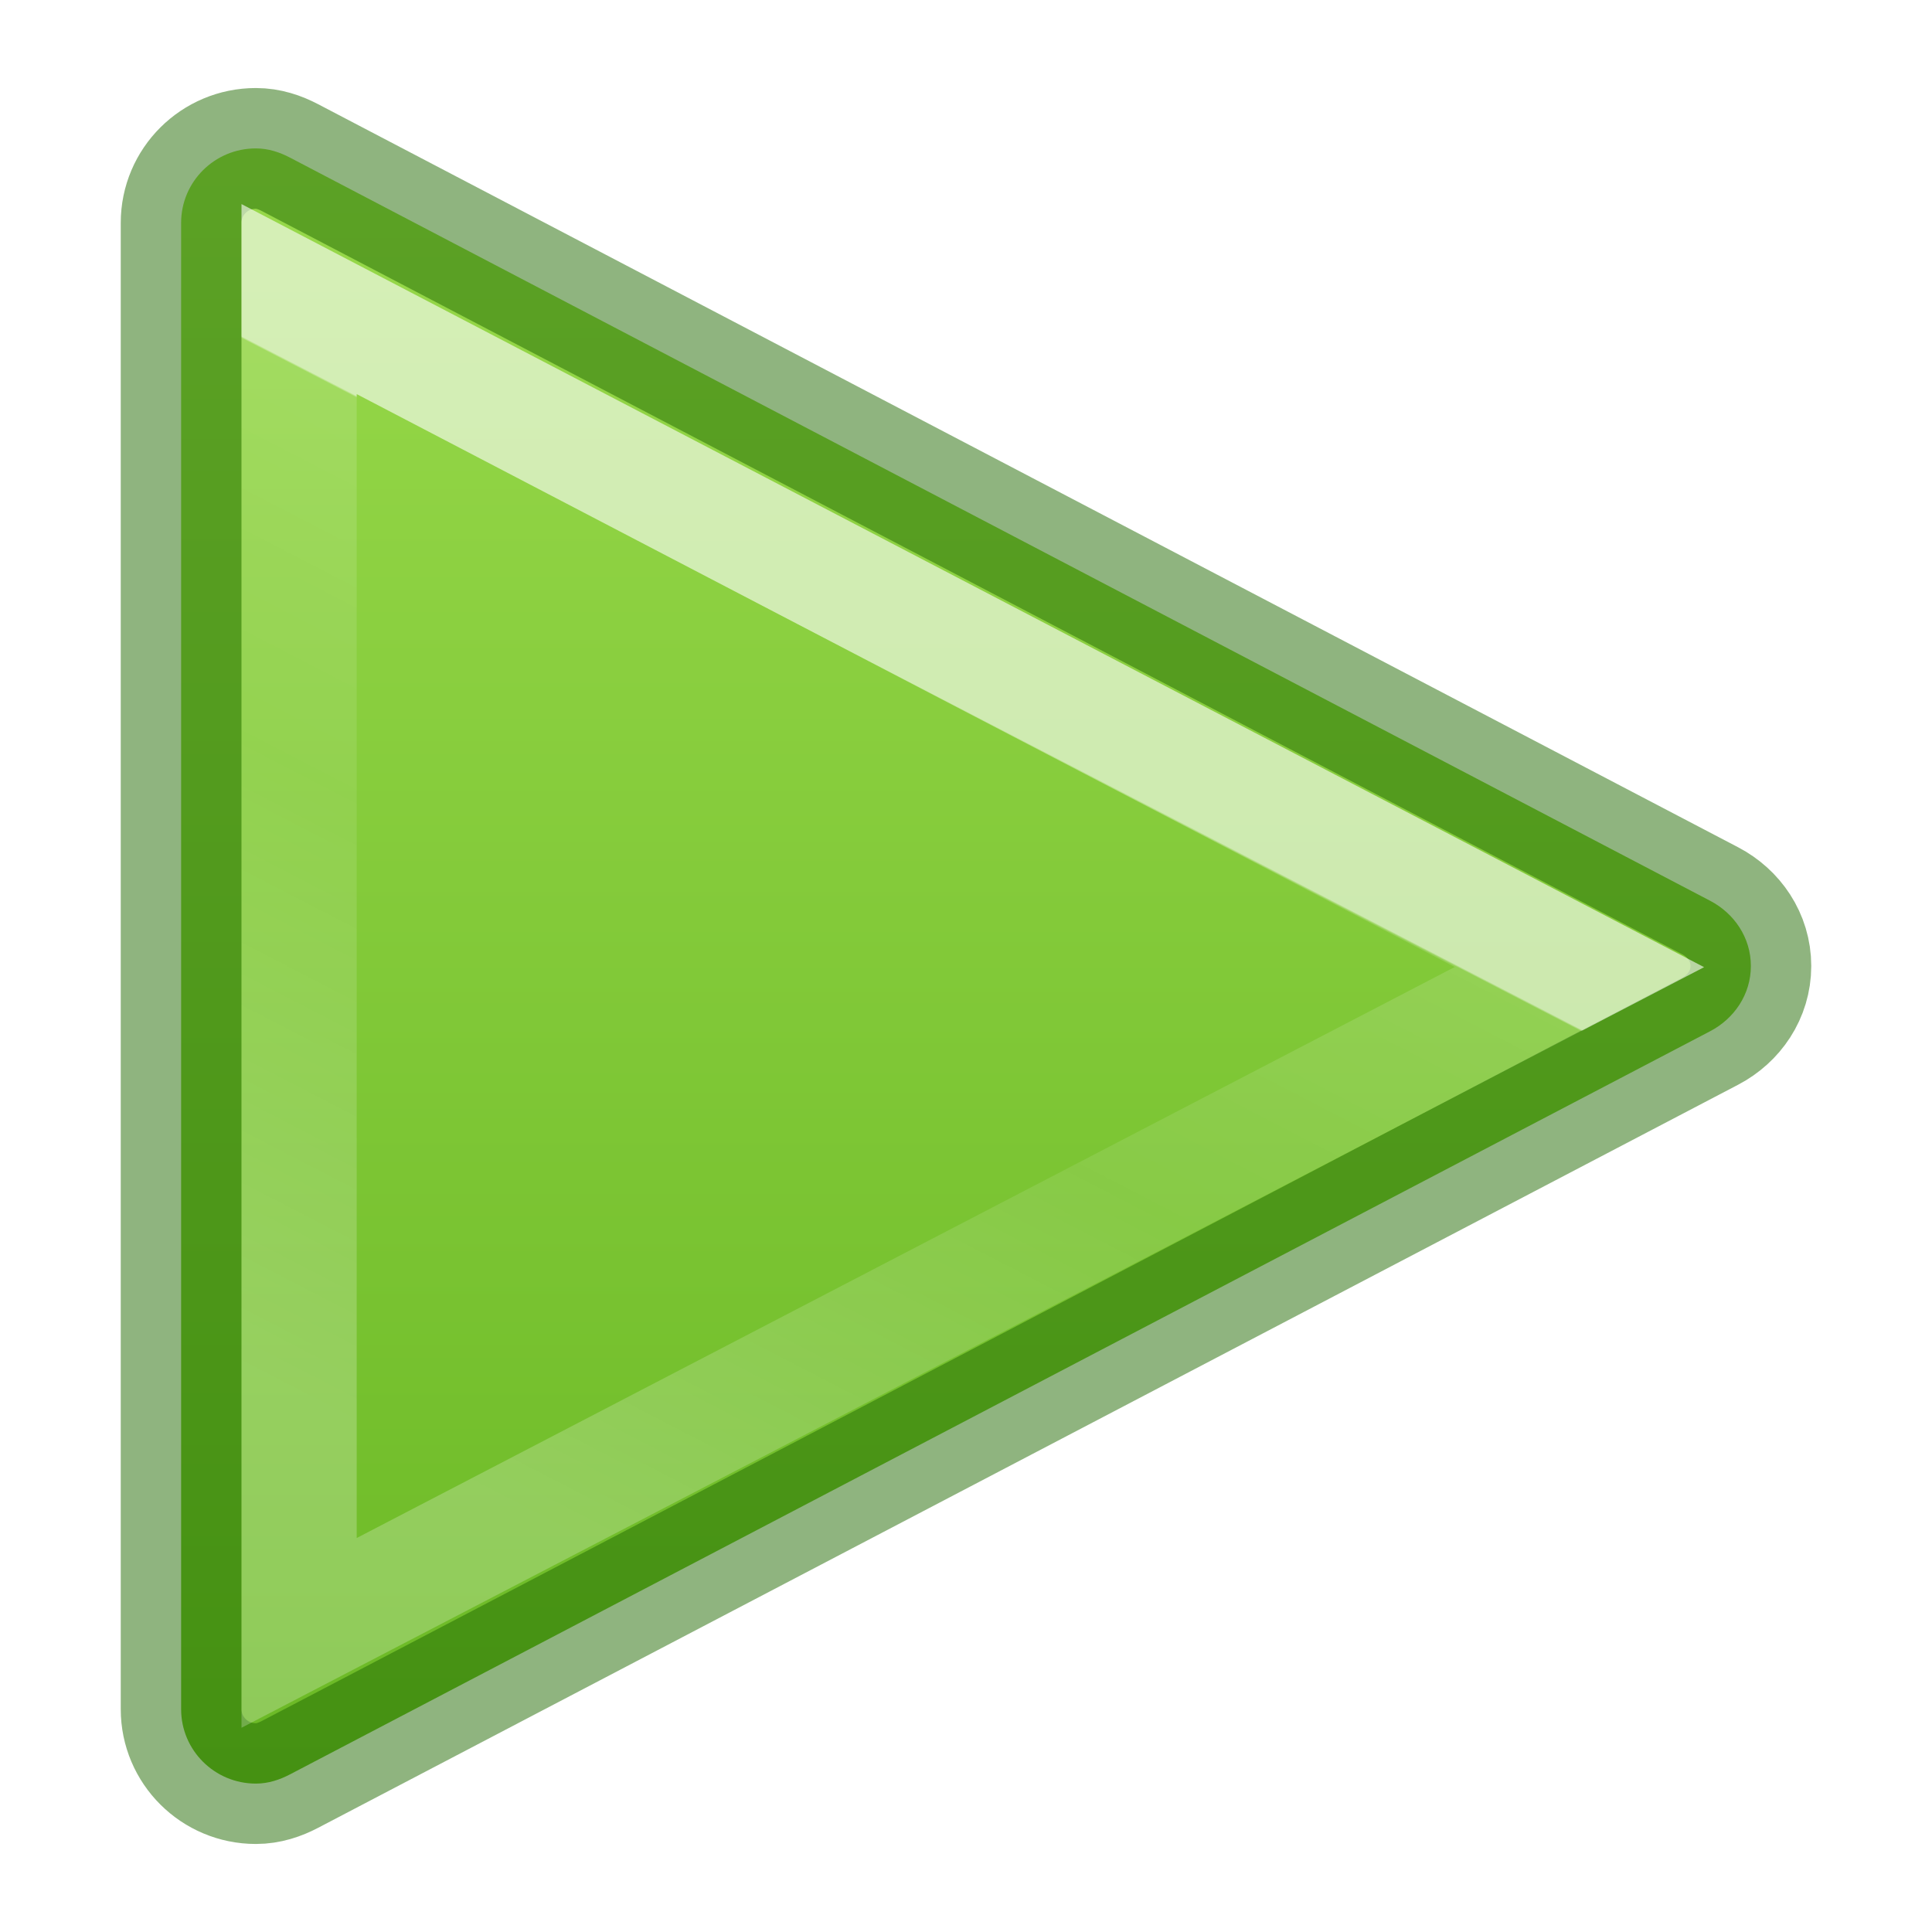
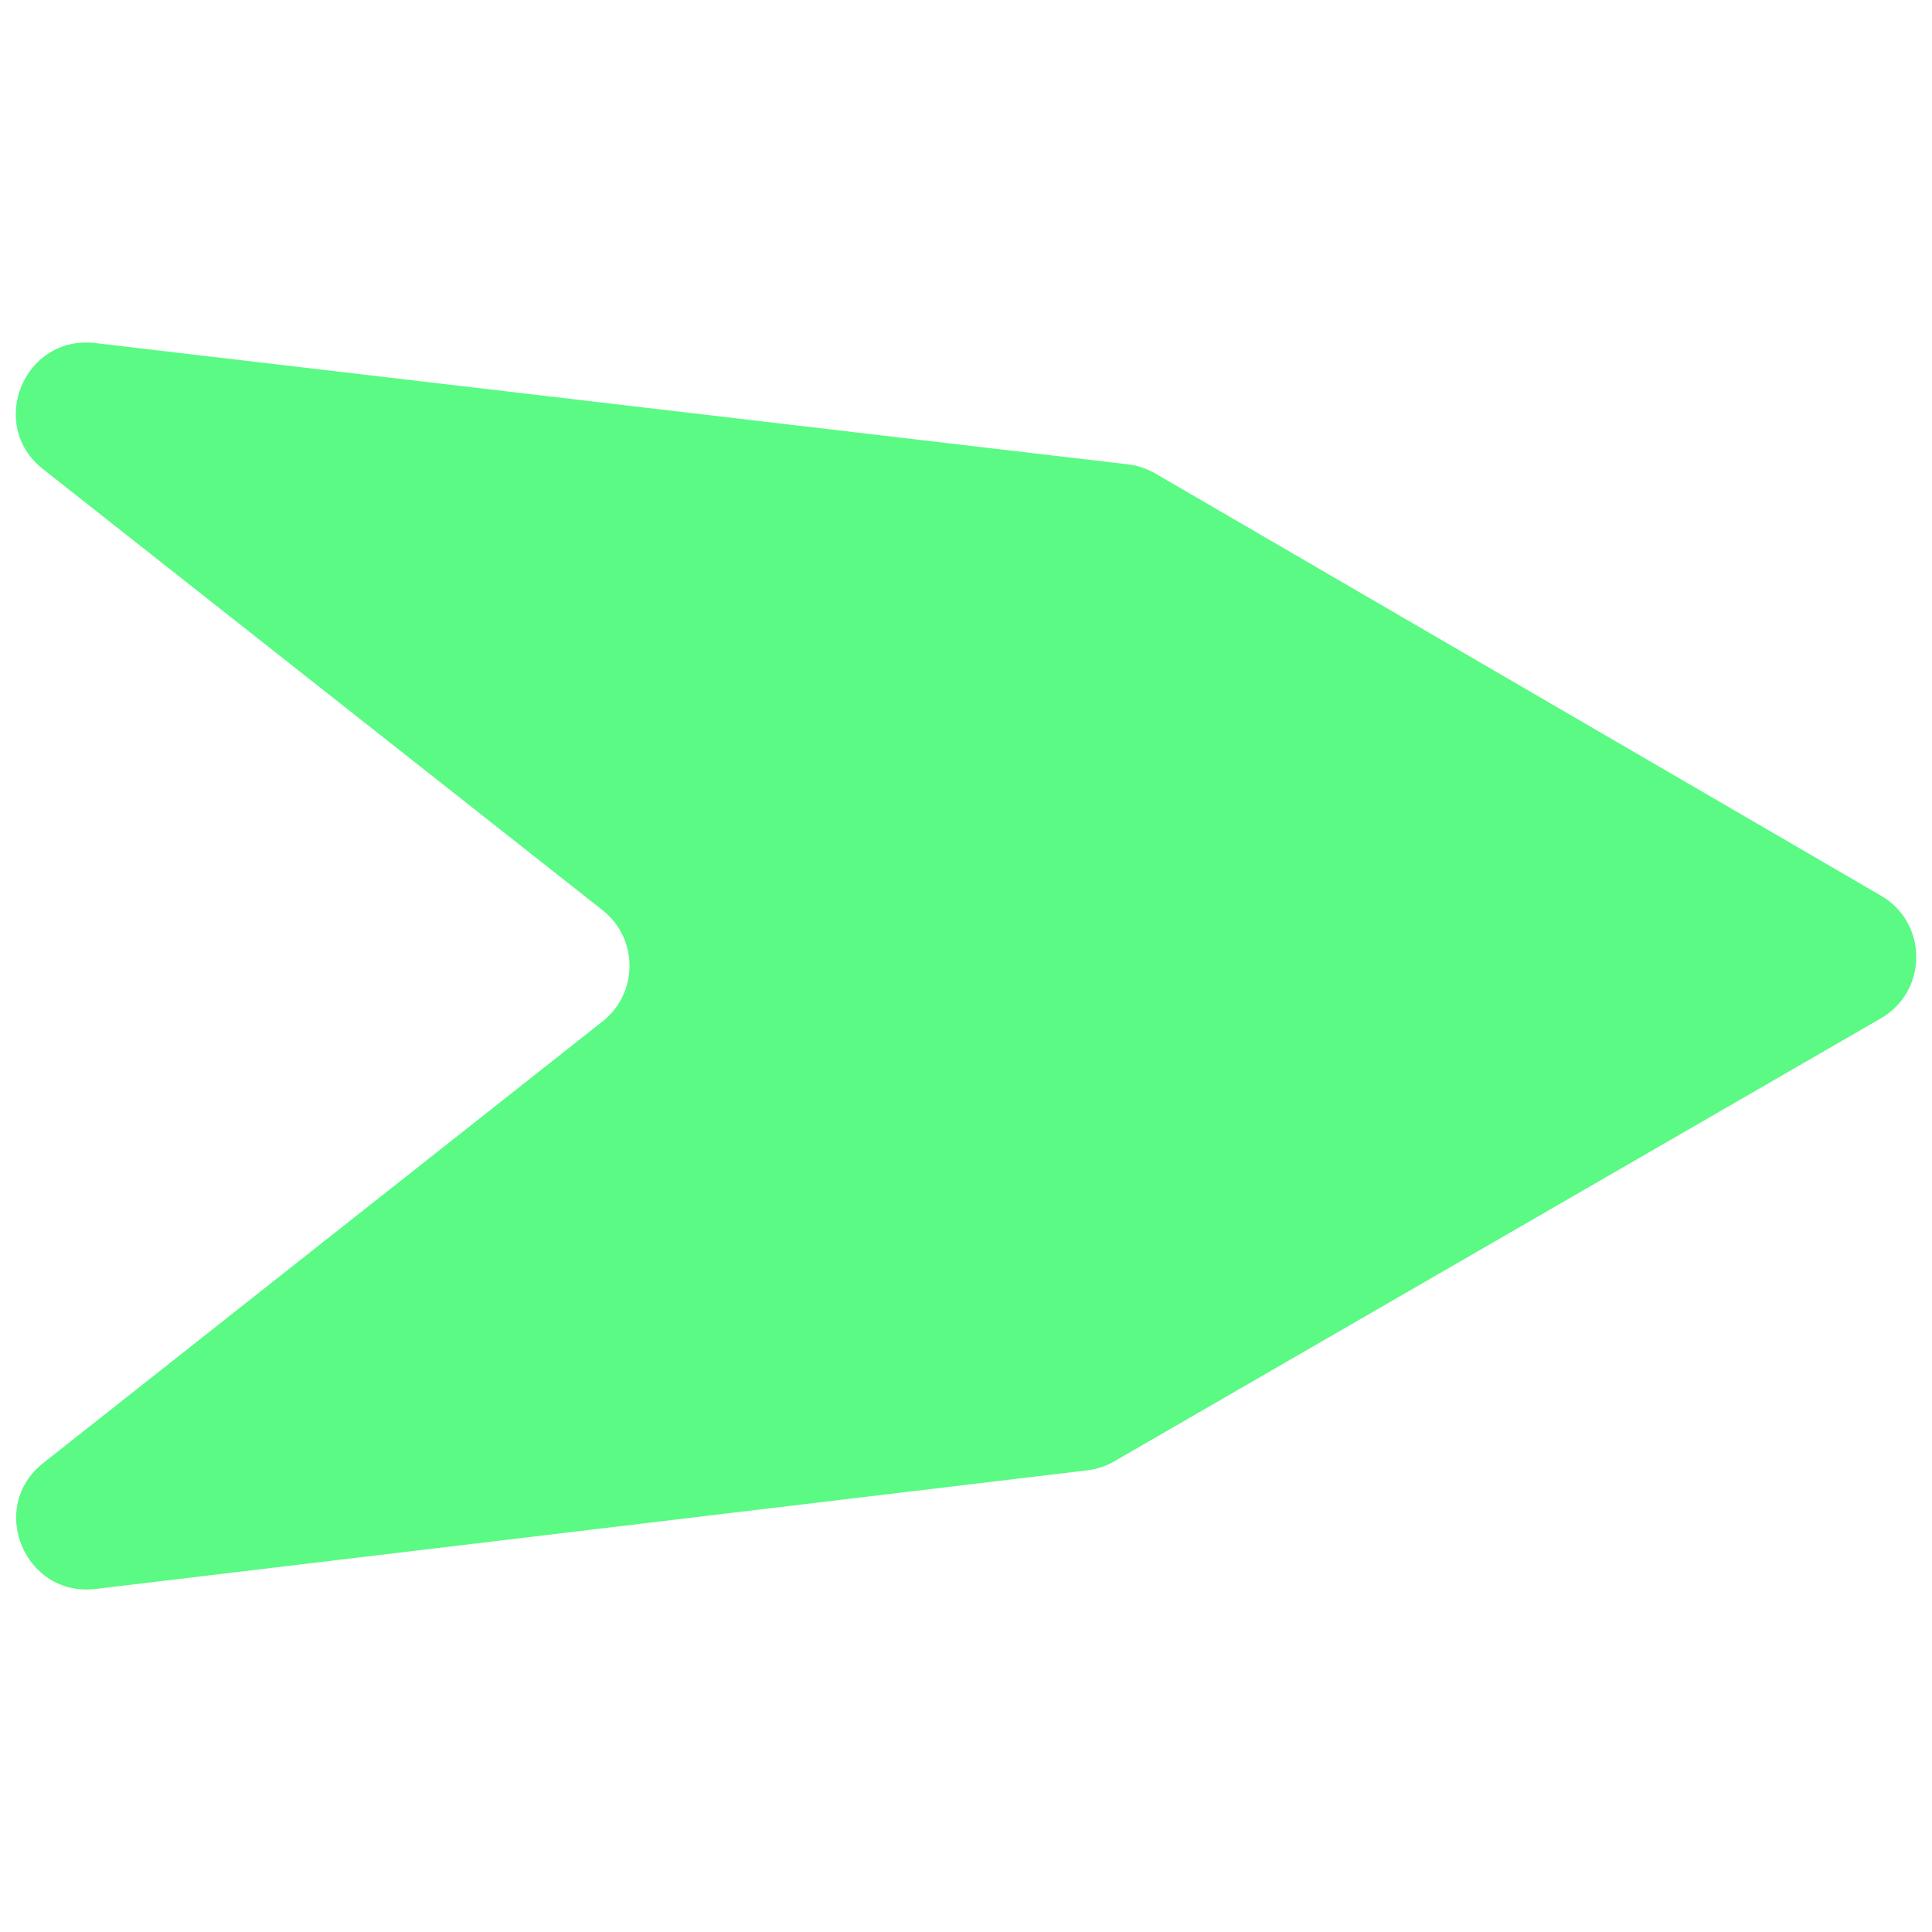
- <svg xmlns="http://www.w3.org/2000/svg" xmlns:xlink="http://www.w3.org/1999/xlink" id="svg5280" height="16" width="16" version="1.1">
-   <defs id="defs5282">
-     <linearGradient id="linearGradient4275">
-       <stop offset="0" style="stop-color:#ffffff;stop-opacity:1" id="stop4277" />
-       <stop offset="0.002" style="stop-color:#ffffff;stop-opacity:0.235" id="stop4279" />
-       <stop offset="0.392" style="stop-color:#ffffff;stop-opacity:0.157" id="stop4281" />
-       <stop offset="1" style="stop-color:#ffffff;stop-opacity:0.392" id="stop4283" />
-     </linearGradient>
-     <linearGradient x1="24.378" y1="22.099" x2="17.064" y2="35.86" id="linearGradient3038" xlink:href="#linearGradient4275" gradientUnits="userSpaceOnUse" gradientTransform="matrix(0.4960183,0,0,0.4827995,-4.368133,-4.924873)" />
-     <linearGradient id="linearGradient1046">
-       <stop id="stop1042" offset="0" style="stop-color:#9bdb4d;stop-opacity:1" />
-       <stop id="stop1044" offset="1" style="stop-color:#68b723;stop-opacity:1" />
-     </linearGradient>
-     <linearGradient y2="19.034" x2="34.224" y1="4.049" x1="34.224" gradientTransform="translate(-26.44333,-3.531577)" gradientUnits="userSpaceOnUse" id="linearGradient926" xlink:href="#linearGradient1046" />
+ <svg xmlns="http://www.w3.org/2000/svg" id="Layer_1" data-name="Layer 1" viewBox="0 0 144 144">
+   <defs>
+     <style>
+       .cls-1 {
+         fill: #5afa85;
+       }
+     </style>
  </defs>
-   <path d="M 2.119,1.229 C 1.777,1.229 1.5,1.505 1.5,1.845 V 14.155 c 0,0.34 0.277,0.616 0.619,0.616 0.104,0 0.198,-0.032 0.284,-0.077 L 14.163,8.54 C 14.36,8.437 14.5,8.237 14.5,8 14.5,7.763 14.36,7.563 14.163,7.46 L 2.403,1.306 C 2.317,1.261 2.223,1.229 2.119,1.229 Z" style="font-variation-settings:normal;opacity:1;vector-effect:none;fill:url(#linearGradient926);fill-opacity:1;stroke:#206b00;stroke-width:1;stroke-linecap:round;stroke-linejoin:round;stroke-miterlimit:4;stroke-dasharray:none;stroke-dashoffset:0;stroke-opacity:0.5;stop-color:#000000;stop-opacity:1;marker:none" id="path980" />
-   <path style="color:#000000;clip-rule:nonzero;display:inline;overflow:visible;visibility:visible;opacity:0.6;isolation:auto;mix-blend-mode:normal;color-interpolation:sRGB;color-interpolation-filters:linearRGB;solid-color:#000000;solid-opacity:1;fill:none;fill-opacity:1;fill-rule:nonzero;stroke:url(#linearGradient3038);stroke-width:0.954;stroke-linecap:butt;stroke-linejoin:miter;stroke-miterlimit:4;stroke-dasharray:none;stroke-dashoffset:0;stroke-opacity:1;marker:none;color-rendering:auto;image-rendering:auto;shape-rendering:auto;text-rendering:auto;enable-background:accumulate" id="path4220-4" d="M 2.477,2.477 V 13.523 L 13.08,8.009 Z" />
+   <path class="cls-1" d="M84.07,34.61L7.09,25.57c-5.29-.62-8.07,6.09-3.89,9.39l41.71,32.88c2.68,2.11,2.68,6.18,0,8.29L3.23,109.04c-4.19,3.3-1.39,10.02,3.9,9.39l73.9-8.84c.71-.08,1.4-.31,2.02-.67l57.14-33.02c3.51-2.03,3.52-7.1.01-9.14l-54.09-31.47c-.63-.36-1.32-.6-2.04-.68Z" />
</svg>
